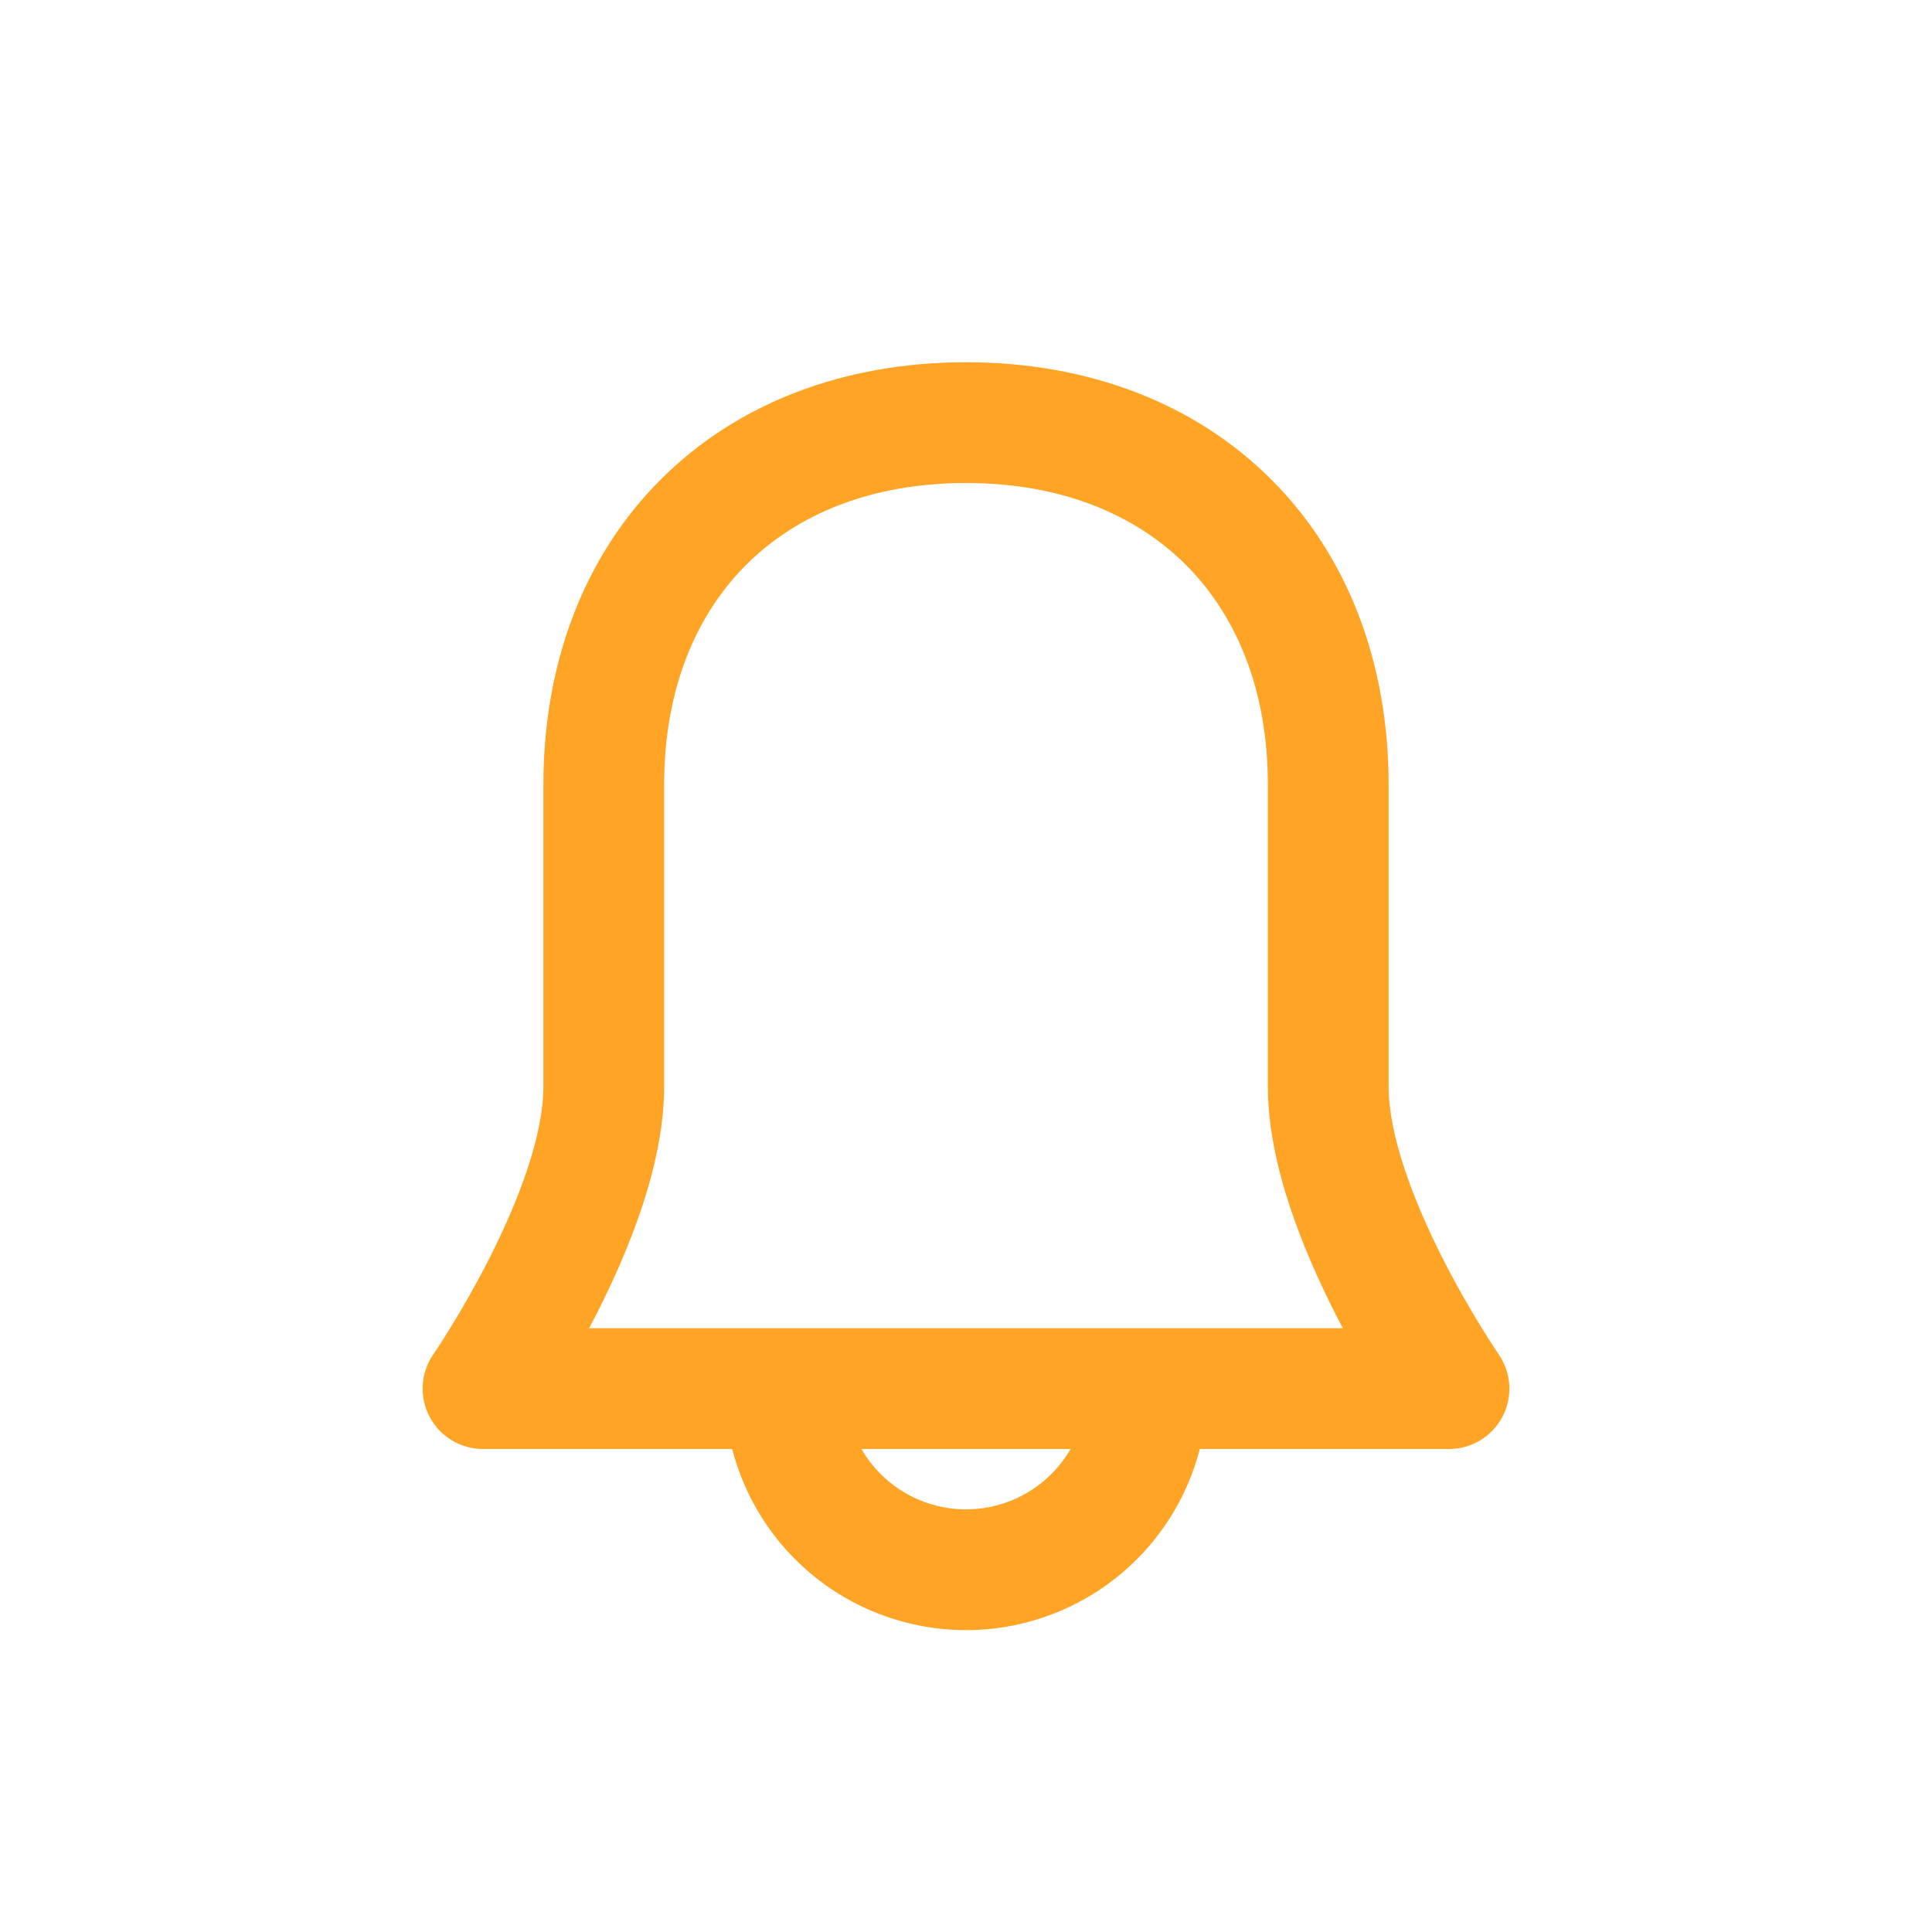
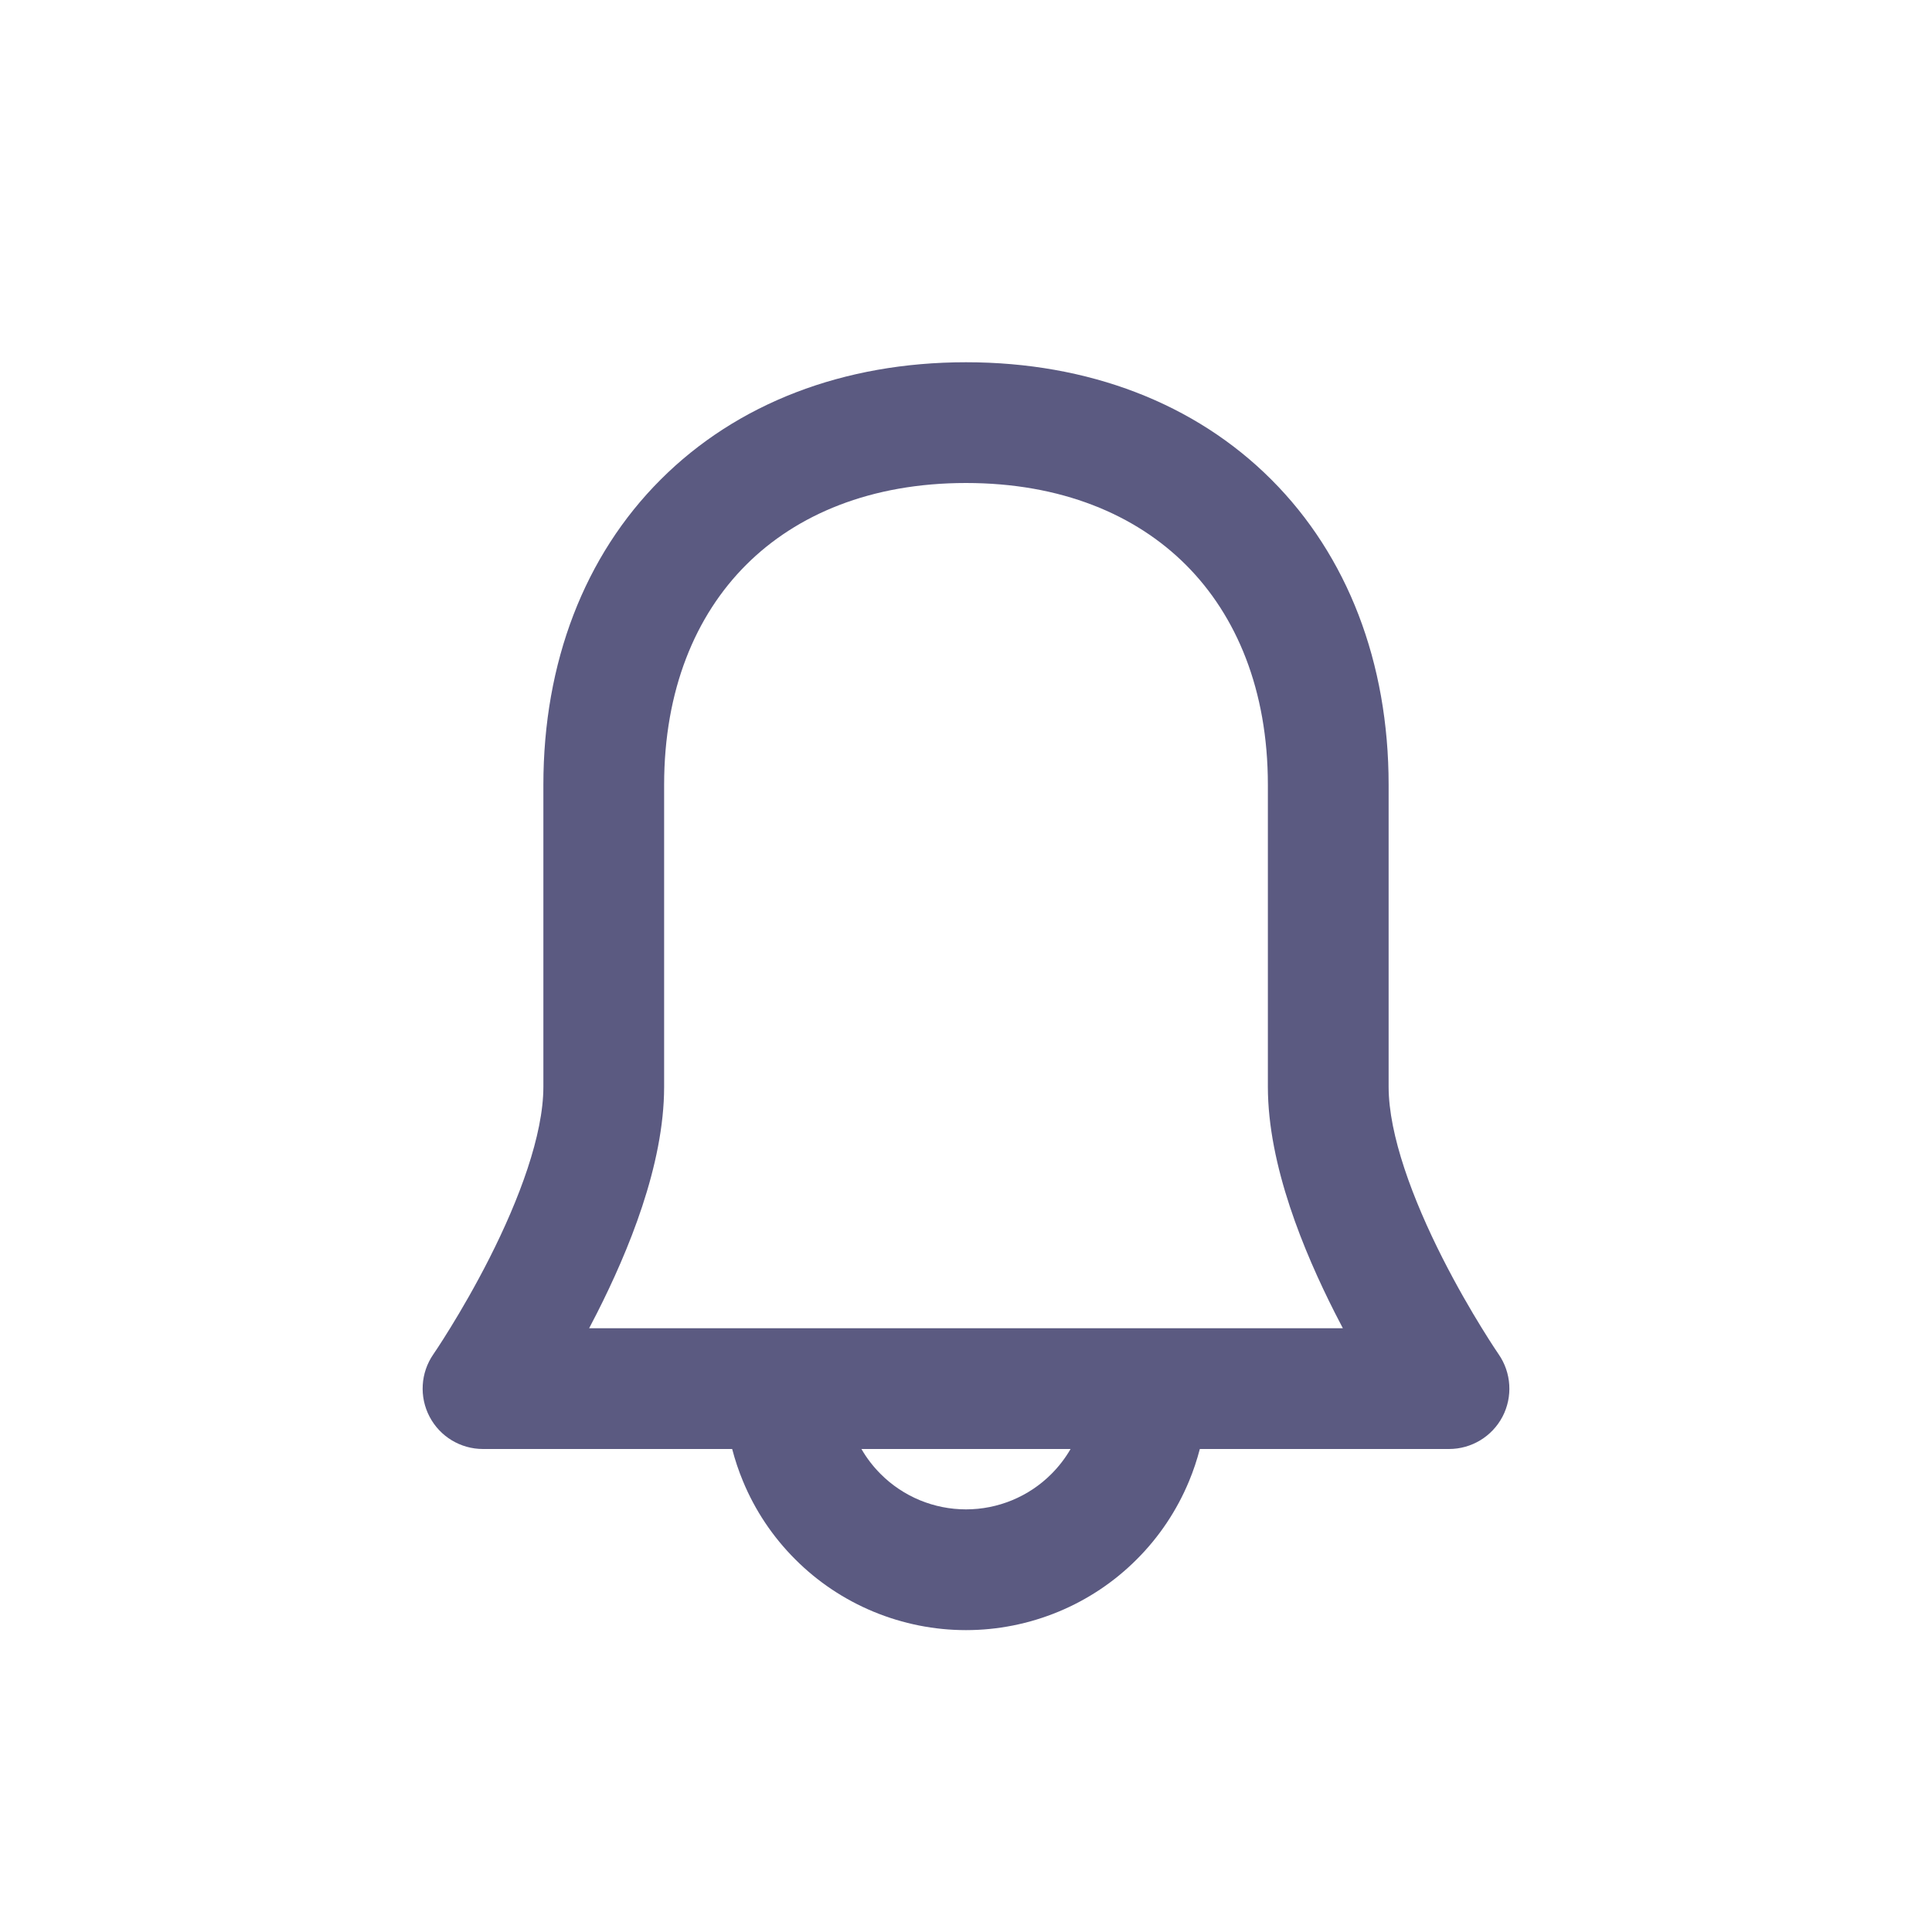
<svg xmlns="http://www.w3.org/2000/svg" width="32" height="32" viewBox="0 0 32 32" fill="none">
-   <path fill-rule="evenodd" clip-rule="evenodd" d="M16 6C13.973 6 12.206 6.68 10.943 7.943C9.68 9.205 9 10.973 9 13V13.018V13.035V13.052V13.07V13.087V13.104V13.121V13.138V13.155V13.171V13.188V13.204V13.221V13.237V13.254V13.27V13.286V13.302V13.318V13.334V13.35V13.365V13.381V13.396V13.412V13.427V13.442V13.458V13.473V13.488V13.503V13.518V13.532V13.547V13.562V13.576V13.591V13.605V13.62V13.634V13.648V13.662V13.676V13.69V13.704V13.717V13.731V13.745V13.758V13.772V13.785V13.799V13.812V13.825V13.838V13.851V13.864V13.877V13.89V13.903V13.915V13.928V13.941V13.953V13.966V13.978V13.99V14.002V14.014V14.027V14.039V14.051V14.062V14.074V14.086V14.098V14.109V14.121V14.132V14.144V14.155V14.166V14.178V14.189V14.2V14.211V14.222V14.233V14.244V14.255V14.265V14.276V14.287V14.297V14.308V14.318V14.329V14.339V14.349V14.36V14.37V14.38V14.39V14.4V14.41V14.42V14.43V14.44V14.449V14.459V14.469V14.478V14.488V14.497V14.507V14.516V14.525V14.535V14.544V14.553V14.562V14.571V14.581V14.589V14.598V14.607V14.616V14.625V14.634V14.643V14.651V14.66V14.668V14.677V14.685V14.694V14.702V14.711V14.719V14.727V14.736V14.744V14.752V14.76V14.768V14.776V14.784V14.792V14.8V14.808V14.816V14.824V14.831V14.839V14.847V14.854V14.862V14.87V14.877V14.885V14.892V14.9V14.907V14.915V14.922V14.929V14.937V14.944V14.951V14.958V14.965V14.973V14.98V14.987V14.994V15.001V15.008V15.015V15.022V15.028V15.035V15.042V15.049V15.056V15.063V15.069V15.076V15.083V15.089V15.096V15.103V15.109V15.116V15.123V15.129V15.136V15.142V15.149V15.155V15.161V15.168V15.174V15.181V15.187V15.193V15.2V15.206V15.212V15.218V15.225V15.231V15.237V15.243V15.249V15.256V15.262V15.268V15.274V15.28V15.286V15.292V15.298V15.305V15.31V15.317V15.323V15.329V15.335V15.341V15.347V15.353V15.359V15.364V15.37V15.376V15.382V15.388V15.394V15.4V15.406V15.412V15.418V15.424V15.43V15.435V15.441V15.447V15.453V15.459V15.465V15.471V15.477V15.482V15.488V15.494V15.5V15.506V15.512V15.518V15.523V15.529V15.535V15.541V15.547V15.553V15.559V15.565V15.57V15.576V15.582V15.588V15.594V15.6V15.606V15.612V15.618V15.624V15.63V15.636V15.641V15.647V15.653V15.659V15.665V15.671V15.677V15.683V15.69V15.695V15.702V15.708V15.714V15.72V15.726V15.732V15.738V15.744V15.751V15.757V15.763V15.769V15.775V15.782V15.788V15.794V15.8V15.807V15.813V15.819V15.826V15.832V15.839V15.845V15.851V15.858V15.864V15.871V15.877V15.884V15.891V15.897V15.904V15.911V15.917V15.924V15.931V15.937V15.944V15.951V15.958V15.965V15.972V15.978V15.985V15.992V15.999V16.006V16.013V16.02V16.027V16.035V16.042V16.049V16.056V16.064V16.071V16.078V16.085V16.093V16.1V16.108V16.115V16.123V16.13V16.138V16.145V16.153V16.161V16.169V16.176V16.184V16.192V16.2V16.208V16.216V16.224V16.232V16.24V16.248V16.256V16.265V16.273V16.281V16.289V16.298V16.306V16.315V16.323V16.332V16.34V16.349V16.358V16.366V16.375V16.384V16.393V16.402V16.41V16.419V16.429V16.438V16.447V16.456V16.465V16.474V16.484V16.493V16.503V16.512V16.522V16.531V16.541V16.551V16.56V16.57V16.58V16.59V16.6V16.61V16.62V16.63V16.64V16.651V16.661V16.671V16.682V16.692V16.703V16.713V16.724V16.735V16.745V16.756V16.767V16.778V16.789V16.8V16.811V16.822V16.834V16.845V16.856V16.868V16.879V16.891V16.902V16.914V16.926V16.938V16.949V16.961V16.973V16.985V16.998V17.01V17.022V17.035V17.047V17.059V17.072V17.084V17.097V17.11V17.123V17.136V17.149V17.162V17.175V17.188V17.201V17.215V17.228V17.242V17.255V17.269V17.282V17.296V17.31V17.324V17.338V17.352V17.366V17.381V17.395V17.409V17.424V17.438V17.453V17.468V17.482V17.497V17.512V17.527V17.542V17.558V17.573V17.588V17.604V17.619V17.635V17.651V17.666V17.682V17.698V17.714V17.73V17.746V17.763V17.779V17.796V17.812V17.829V17.846V17.862V17.879V17.896V17.913V17.93V17.948V17.965V17.983V18C9 18.799 8.599 19.868 8.108 20.837C7.873 21.3 7.638 21.703 7.461 21.99C7.373 22.133 7.3 22.247 7.25 22.323C7.225 22.361 7.206 22.39 7.193 22.408L7.18 22.428L7.177 22.432L7.177 22.432L7.177 22.432L7.177 22.432C6.966 22.738 6.942 23.136 7.115 23.465C7.287 23.794 7.628 24 8 24H12.127C12.174 24.18 12.233 24.358 12.305 24.531C12.505 25.016 12.8 25.457 13.172 25.828C13.543 26.2 13.984 26.494 14.469 26.695C14.955 26.896 15.475 27 16 27C16.525 27 17.045 26.896 17.531 26.695C18.016 26.494 18.457 26.2 18.828 25.828C19.2 25.457 19.494 25.016 19.695 24.531C19.767 24.358 19.826 24.18 19.873 24H24C24.372 24 24.713 23.794 24.886 23.465C25.058 23.136 25.034 22.738 24.823 22.432L24.823 22.432L24.823 22.432L24.82 22.428L24.807 22.408C24.794 22.39 24.775 22.361 24.75 22.323C24.7 22.247 24.627 22.133 24.539 21.99C24.362 21.703 24.127 21.3 23.892 20.837C23.401 19.868 23 18.799 23 18V17.983V17.965V17.948V17.93V17.913V17.896V17.879V17.862V17.846V17.829V17.812V17.796V17.779V17.763V17.746V17.73V17.714V17.698V17.682V17.666V17.651V17.635V17.619V17.604V17.588V17.573V17.558V17.542V17.527V17.512V17.497V17.482V17.468V17.453V17.438V17.424V17.409V17.395V17.381V17.366V17.352V17.338V17.324V17.31V17.296V17.282V17.269V17.255V17.242V17.228V17.215V17.201V17.188V17.175V17.162V17.149V17.136V17.123V17.11V17.097V17.084V17.072V17.059V17.047V17.035V17.022V17.01V16.998V16.985V16.973V16.961V16.949V16.938V16.926V16.914V16.902V16.891V16.879V16.868V16.856V16.845V16.834V16.822V16.811V16.8V16.789V16.778V16.767V16.756V16.745V16.735V16.724V16.713V16.703V16.692V16.682V16.671V16.661V16.651V16.64V16.63V16.62V16.61V16.6V16.59V16.58V16.57V16.56V16.551V16.541V16.531V16.522V16.512V16.503V16.493V16.484V16.474V16.465V16.456V16.447V16.438V16.429V16.419V16.41V16.402V16.393V16.384V16.375V16.366V16.358V16.349V16.34V16.332V16.323V16.315V16.306V16.298V16.289V16.281V16.273V16.265V16.256V16.248V16.24V16.232V16.224V16.216V16.208V16.2V16.192V16.184V16.176V16.169V16.161V16.153V16.145V16.138V16.13V16.123V16.115V16.108V16.1V16.093V16.085V16.078V16.071V16.064V16.056V16.049V16.042V16.035V16.027V16.02V16.013V16.006V15.999V15.992V15.985V15.978V15.972V15.965V15.958V15.951V15.944V15.937V15.931V15.924V15.917V15.911V15.904V15.897V15.891V15.884V15.877V15.871V15.864V15.858V15.851V15.845V15.839V15.832V15.826V15.819V15.813V15.807V15.8V15.794V15.788V15.782V15.775V15.769V15.763V15.757V15.751V15.744V15.738V15.732V15.726V15.72V15.714V15.708V15.702V15.695V15.69V15.683V15.677V15.671V15.665V15.659V15.653V15.647V15.641V15.636V15.63V15.624V15.618V15.612V15.606V15.6V15.594V15.588V15.582V15.576V15.57V15.565V15.559V15.553V15.547V15.541V15.535V15.529V15.523V15.518V15.512V15.506V15.5V15.494V15.488V15.482V15.477V15.471V15.465V15.459V15.453V15.447V15.441V15.435V15.43V15.424V15.418V15.412V15.406V15.4V15.394V15.388V15.382V15.376V15.37V15.364V15.359V15.353V15.347V15.341V15.335V15.329V15.323V15.317V15.31V15.305V15.298V15.292V15.286V15.28V15.274V15.268V15.262V15.256V15.249V15.243V15.237V15.231V15.225V15.218V15.212V15.206V15.2V15.193V15.187V15.181V15.174V15.168V15.161V15.155V15.149V15.142V15.136V15.129V15.123V15.116V15.109V15.103V15.096V15.089V15.083V15.076V15.069V15.063V15.056V15.049V15.042V15.035V15.028V15.022V15.015V15.008V15.001V14.994V14.987V14.98V14.973V14.965V14.958V14.951V14.944V14.937V14.929V14.922V14.915V14.907V14.9V14.892V14.885V14.877V14.87V14.862V14.854V14.847V14.839V14.831V14.824V14.816V14.808V14.8V14.792V14.784V14.776V14.768V14.76V14.752V14.744V14.736V14.727V14.719V14.711V14.702V14.694V14.685V14.677V14.668V14.66V14.651V14.643V14.634V14.625V14.616V14.607V14.598V14.589V14.581V14.571V14.562V14.553V14.544V14.535V14.525V14.516V14.507V14.497V14.488V14.478V14.469V14.459V14.449V14.44V14.43V14.42V14.41V14.4V14.39V14.38V14.37V14.36V14.349V14.339V14.329V14.318V14.308V14.297V14.287V14.276V14.265V14.255V14.244V14.233V14.222V14.211V14.2V14.189V14.178V14.166V14.155V14.144V14.132V14.121V14.109V14.098V14.086V14.074V14.062V14.051V14.039V14.027V14.014V14.002V13.99V13.978V13.966V13.953V13.941V13.928V13.915V13.903V13.89V13.877V13.864V13.851V13.838V13.825V13.812V13.799V13.785V13.772V13.758V13.745V13.731V13.717V13.704V13.69V13.676V13.662V13.648V13.634V13.62V13.605V13.591V13.576V13.562V13.547V13.532V13.518V13.503V13.488V13.473V13.458V13.442V13.427V13.412V13.396V13.381V13.365V13.35V13.334V13.318V13.302V13.286V13.27V13.254V13.237V13.221V13.204V13.188V13.171V13.155V13.138V13.121V13.104V13.087V13.07V13.052V13.035V13.018V13C23 10.973 22.32 9.205 21.057 7.943C19.794 6.68 18.027 6 16 6ZM17.732 24H16H14.268C14.355 24.151 14.462 24.29 14.586 24.414C14.771 24.6 14.992 24.747 15.235 24.848C15.477 24.948 15.737 25 16 25C16.263 25 16.523 24.948 16.765 24.848C17.008 24.747 17.229 24.6 17.414 24.414C17.538 24.29 17.645 24.151 17.732 24ZM20 22H22.242C22.198 21.916 22.153 21.829 22.108 21.741C21.599 20.735 21 19.304 21 18V17.983V17.965V17.948V17.93V17.913V17.896V17.879V17.862V17.846V17.829V17.812V17.796V17.779V17.763V17.746V17.73V17.714V17.698V17.682V17.666V17.651V17.635V17.619V17.604V17.588V17.573V17.558V17.542V17.527V17.512V17.497V17.482V17.468V17.453V17.438V17.424V17.409V17.395V17.381V17.366V17.352V17.338V17.324V17.31V17.296V17.282V17.269V17.255V17.242V17.228V17.215V17.201V17.188V17.175V17.162V17.149V17.136V17.123V17.11V17.097V17.084V17.072V17.059V17.047V17.035V17.022V17.01V16.998V16.985V16.973V16.961V16.949V16.938V16.926V16.914V16.902V16.891V16.879V16.868V16.856V16.845V16.834V16.822V16.811V16.8V16.789V16.778V16.767V16.756V16.745V16.735V16.724V16.713V16.703V16.692V16.682V16.671V16.661V16.651V16.64V16.63V16.62V16.61V16.6V16.59V16.58V16.57V16.56V16.551V16.541V16.531V16.522V16.512V16.503V16.493V16.484V16.474V16.465V16.456V16.447V16.438V16.429V16.419V16.41V16.402V16.393V16.384V16.375V16.366V16.358V16.349V16.34V16.332V16.323V16.315V16.306V16.298V16.289V16.281V16.273V16.265V16.256V16.248V16.24V16.232V16.224V16.216V16.208V16.2V16.192V16.184V16.176V16.169V16.161V16.153V16.145V16.138V16.13V16.123V16.115V16.108V16.1V16.093V16.085V16.078V16.071V16.064V16.056V16.049V16.042V16.035V16.027V16.02V16.013V16.006V15.999V15.992V15.985V15.978V15.972V15.965V15.958V15.951V15.944V15.937V15.931V15.924V15.917V15.911V15.904V15.897V15.891V15.884V15.877V15.871V15.864V15.858V15.851V15.845V15.839V15.832V15.826V15.819V15.813V15.807V15.8V15.794V15.788V15.782V15.775V15.769V15.763V15.757V15.751V15.744V15.738V15.732V15.726V15.72V15.714V15.708V15.702V15.695V15.69V15.683V15.677V15.671V15.665V15.659V15.653V15.647V15.641V15.636V15.63V15.624V15.618V15.612V15.606V15.6V15.594V15.588V15.582V15.576V15.57V15.565V15.559V15.553V15.547V15.541V15.535V15.529V15.523V15.518V15.512V15.506V15.5V15.494V15.488V15.482V15.477V15.471V15.465V15.459V15.453V15.447V15.441V15.435V15.43V15.424V15.418V15.412V15.406V15.4V15.394V15.388V15.382V15.376V15.37V15.364V15.359V15.353V15.347V15.341V15.335V15.329V15.323V15.317V15.31V15.305V15.298V15.292V15.286V15.28V15.274V15.268V15.262V15.256V15.249V15.243V15.237V15.231V15.225V15.218V15.212V15.206V15.2V15.193V15.187V15.181V15.174V15.168V15.161V15.155V15.149V15.142V15.136V15.129V15.123V15.116V15.109V15.103V15.096V15.089V15.083V15.076V15.069V15.063V15.056V15.049V15.042V15.035V15.028V15.022V15.015V15.008V15.001V14.994V14.987V14.98V14.973V14.965V14.958V14.951V14.944V14.937V14.929V14.922V14.915V14.907V14.9V14.892V14.885V14.877V14.87V14.862V14.854V14.847V14.839V14.831V14.824V14.816V14.808V14.8V14.792V14.784V14.776V14.768V14.76V14.752V14.744V14.736V14.727V14.719V14.711V14.702V14.694V14.685V14.677V14.668V14.66V14.651V14.643V14.634V14.625V14.616V14.607V14.598V14.589V14.581V14.571V14.562V14.553V14.544V14.535V14.525V14.516V14.507V14.497V14.488V14.478V14.469V14.459V14.449V14.44V14.43V14.42V14.41V14.4V14.39V14.38V14.37V14.36V14.349V14.339V14.329V14.318V14.308V14.297V14.287V14.276V14.265V14.255V14.244V14.233V14.222V14.211V14.2V14.189V14.178V14.166V14.155V14.144V14.132V14.121V14.109V14.098V14.086V14.074V14.062V14.051V14.039V14.027V14.014V14.002V13.99V13.978V13.966V13.953V13.941V13.928V13.915V13.903V13.89V13.877V13.864V13.851V13.838V13.825V13.812V13.799V13.785V13.772V13.758V13.745V13.731V13.717V13.704V13.69V13.676V13.662V13.648V13.634V13.62V13.605V13.591V13.576V13.562V13.547V13.532V13.518V13.503V13.488V13.473V13.458V13.442V13.427V13.412V13.396V13.381V13.365V13.35V13.334V13.318V13.302V13.286V13.27V13.254V13.237V13.221V13.204V13.188V13.171V13.155V13.138V13.121V13.104V13.087V13.07V13.052V13.035V13.018V13C21 11.427 20.48 10.194 19.643 9.357C18.806 8.52 17.573 8 16 8C14.427 8 13.194 8.52 12.357 9.357C11.52 10.194 11 11.427 11 13V13.018V13.035V13.052V13.07V13.087V13.104V13.121V13.138V13.155V13.171V13.188V13.204V13.221V13.237V13.254V13.27V13.286V13.302V13.318V13.334V13.35V13.365V13.381V13.396V13.412V13.427V13.442V13.458V13.473V13.488V13.503V13.518V13.532V13.547V13.562V13.576V13.591V13.605V13.62V13.634V13.648V13.662V13.676V13.69V13.704V13.717V13.731V13.745V13.758V13.772V13.785V13.799V13.812V13.825V13.838V13.851V13.864V13.877V13.89V13.903V13.915V13.928V13.941V13.953V13.966V13.978V13.99V14.002V14.014V14.027V14.039V14.051V14.062V14.074V14.086V14.098V14.109V14.121V14.132V14.144V14.155V14.166V14.178V14.189V14.2V14.211V14.222V14.233V14.244V14.255V14.265V14.276V14.287V14.297V14.308V14.318V14.329V14.339V14.349V14.36V14.37V14.38V14.39V14.4V14.41V14.42V14.43V14.44V14.449V14.459V14.469V14.478V14.488V14.497V14.507V14.516V14.525V14.535V14.544V14.553V14.562V14.571V14.581V14.589V14.598V14.607V14.616V14.625V14.634V14.643V14.651V14.66V14.668V14.677V14.685V14.694V14.702V14.711V14.719V14.727V14.736V14.744V14.752V14.76V14.768V14.776V14.784V14.792V14.8V14.808V14.816V14.824V14.831V14.839V14.847V14.854V14.862V14.87V14.877V14.885V14.892V14.9V14.907V14.915V14.922V14.929V14.937V14.944V14.951V14.958V14.965V14.973V14.98V14.987V14.994V15.001V15.008V15.015V15.022V15.028V15.035V15.042V15.049V15.056V15.063V15.069V15.076V15.083V15.089V15.096V15.103V15.109V15.116V15.123V15.129V15.136V15.142V15.149V15.155V15.161V15.168V15.174V15.181V15.187V15.193V15.2V15.206V15.212V15.218V15.225V15.231V15.237V15.243V15.249V15.256V15.262V15.268V15.274V15.28V15.286V15.292V15.298V15.305V15.31V15.317V15.323V15.329V15.335V15.341V15.347V15.353V15.359V15.364V15.37V15.376V15.382V15.388V15.394V15.4V15.406V15.412V15.418V15.424V15.43V15.435V15.441V15.447V15.453V15.459V15.465V15.471V15.477V15.482V15.488V15.494V15.5V15.506V15.512V15.518V15.523V15.529V15.535V15.541V15.547V15.553V15.559V15.565V15.57V15.576V15.582V15.588V15.594V15.6V15.606V15.612V15.618V15.624V15.63V15.636V15.641V15.647V15.653V15.659V15.665V15.671V15.677V15.683V15.69V15.695V15.702V15.708V15.714V15.72V15.726V15.732V15.738V15.744V15.751V15.757V15.763V15.769V15.775V15.782V15.788V15.794V15.8V15.807V15.813V15.819V15.826V15.832V15.839V15.845V15.851V15.858V15.864V15.871V15.877V15.884V15.891V15.897V15.904V15.911V15.917V15.924V15.931V15.937V15.944V15.951V15.958V15.965V15.972V15.978V15.985V15.992V15.999V16.006V16.013V16.02V16.027V16.035V16.042V16.049V16.056V16.064V16.071V16.078V16.085V16.093V16.1V16.108V16.115V16.123V16.13V16.138V16.145V16.153V16.161V16.169V16.176V16.184V16.192V16.2V16.208V16.216V16.224V16.232V16.24V16.248V16.256V16.265V16.273V16.281V16.289V16.298V16.306V16.315V16.323V16.332V16.34V16.349V16.358V16.366V16.375V16.384V16.393V16.402V16.41V16.419V16.429V16.438V16.447V16.456V16.465V16.474V16.484V16.493V16.503V16.512V16.522V16.531V16.541V16.551V16.56V16.57V16.58V16.59V16.6V16.61V16.62V16.63V16.64V16.651V16.661V16.671V16.682V16.692V16.703V16.713V16.724V16.735V16.745V16.756V16.767V16.778V16.789V16.8V16.811V16.822V16.834V16.845V16.856V16.868V16.879V16.891V16.902V16.914V16.926V16.938V16.949V16.961V16.973V16.985V16.998V17.01V17.022V17.035V17.047V17.059V17.072V17.084V17.097V17.11V17.123V17.136V17.149V17.162V17.175V17.188V17.201V17.215V17.228V17.242V17.255V17.269V17.282V17.296V17.31V17.324V17.338V17.352V17.366V17.381V17.395V17.409V17.424V17.438V17.453V17.468V17.482V17.497V17.512V17.527V17.542V17.558V17.573V17.588V17.604V17.619V17.635V17.651V17.666V17.682V17.698V17.714V17.73V17.746V17.763V17.779V17.796V17.812V17.829V17.846V17.862V17.879V17.896V17.913V17.93V17.948V17.965V17.983V18C11 19.304 10.401 20.735 9.892 21.741C9.847 21.829 9.802 21.916 9.758 22L12 22H13L16 22H19H20Z" fill="#ffa425" />
+   <path fill-rule="evenodd" clip-rule="evenodd" d="M16 6C13.973 6 12.206 6.68 10.943 7.943C9.68 9.205 9 10.973 9 13V13.018V13.035V13.052V13.07V13.087V13.104V13.121V13.138V13.155V13.171V13.188V13.204V13.221V13.237V13.254V13.27V13.286V13.302V13.318V13.334V13.35V13.365V13.381V13.396V13.412V13.427V13.442V13.458V13.473V13.488V13.503V13.518V13.532V13.547V13.562V13.576V13.591V13.605V13.62V13.634V13.648V13.662V13.676V13.69V13.704V13.717V13.731V13.745V13.758V13.772V13.785V13.799V13.812V13.825V13.838V13.851V13.864V13.877V13.89V13.903V13.915V13.928V13.941V13.953V13.966V13.978V13.99V14.002V14.014V14.027V14.039V14.051V14.062V14.074V14.086V14.098V14.109V14.121V14.132V14.144V14.155V14.166V14.178V14.189V14.2V14.211V14.222V14.233V14.244V14.255V14.265V14.276V14.287V14.297V14.308V14.318V14.329V14.339V14.349V14.36V14.37V14.38V14.39V14.4V14.41V14.42V14.43V14.44V14.449V14.459V14.469V14.478V14.488V14.497V14.507V14.516V14.525V14.535V14.544V14.553V14.562V14.571V14.581V14.589V14.598V14.607V14.616V14.625V14.634V14.643V14.651V14.66V14.668V14.677V14.685V14.694V14.702V14.711V14.719V14.727V14.736V14.744V14.752V14.76V14.768V14.776V14.784V14.792V14.8V14.808V14.816V14.824V14.831V14.839V14.847V14.854V14.862V14.87V14.877V14.885V14.892V14.9V14.907V14.915V14.922V14.929V14.937V14.944V14.951V14.958V14.965V14.973V14.98V14.987V14.994V15.001V15.008V15.015V15.022V15.028V15.035V15.042V15.049V15.056V15.063V15.069V15.076V15.083V15.089V15.096V15.103V15.109V15.116V15.123V15.129V15.136V15.142V15.149V15.155V15.161V15.168V15.174V15.181V15.187V15.193V15.2V15.206V15.212V15.218V15.225V15.231V15.237V15.243V15.249V15.256V15.262V15.268V15.274V15.28V15.286V15.292V15.298V15.305V15.31V15.317V15.323V15.329V15.335V15.341V15.347V15.353V15.359V15.364V15.37V15.376V15.382V15.388V15.394V15.4V15.406V15.412V15.418V15.424V15.43V15.435V15.441V15.447V15.453V15.459V15.465V15.471V15.477V15.482V15.488V15.494V15.5V15.506V15.512V15.518V15.523V15.529V15.535V15.541V15.547V15.553V15.559V15.565V15.57V15.576V15.582V15.588V15.594V15.6V15.606V15.612V15.618V15.624V15.63V15.636V15.641V15.647V15.653V15.659V15.665V15.671V15.677V15.683V15.69V15.695V15.702V15.708V15.714V15.72V15.726V15.732V15.738V15.744V15.751V15.757V15.763V15.769V15.775V15.782V15.788V15.794V15.8V15.807V15.813V15.819V15.826V15.832V15.839V15.845V15.851V15.858V15.864V15.871V15.877V15.884V15.891V15.897V15.904V15.911V15.917V15.924V15.931V15.937V15.944V15.951V15.958V15.965V15.972V15.978V15.985V15.992V15.999V16.006V16.013V16.02V16.027V16.035V16.042V16.049V16.056V16.064V16.071V16.078V16.085V16.093V16.1V16.108V16.115V16.123V16.13V16.138V16.145V16.153V16.161V16.169V16.176V16.184V16.192V16.2V16.208V16.216V16.224V16.232V16.24V16.248V16.256V16.265V16.273V16.281V16.289V16.298V16.306V16.315V16.323V16.332V16.34V16.349V16.358V16.366V16.375V16.384V16.393V16.402V16.41V16.419V16.429V16.438V16.447V16.456V16.465V16.474V16.484V16.493V16.503V16.512V16.522V16.531V16.541V16.551V16.56V16.57V16.58V16.59V16.6V16.61V16.62V16.63V16.64V16.651V16.661V16.671V16.682V16.692V16.703V16.713V16.724V16.735V16.745V16.756V16.767V16.778V16.789V16.8V16.811V16.822V16.834V16.845V16.856V16.868V16.879V16.891V16.902V16.914V16.926V16.938V16.949V16.961V16.973V16.985V16.998V17.01V17.022V17.035V17.047V17.059V17.072V17.084V17.097V17.11V17.123V17.136V17.149V17.162V17.175V17.188V17.201V17.215V17.228V17.242V17.255V17.269V17.282V17.296V17.31V17.324V17.338V17.352V17.366V17.381V17.395V17.409V17.424V17.438V17.453V17.468V17.482V17.497V17.512V17.527V17.542V17.558V17.573V17.588V17.604V17.619V17.635V17.651V17.666V17.682V17.698V17.714V17.73V17.746V17.763V17.779V17.796V17.812V17.829V17.846V17.862V17.879V17.896V17.913V17.93V17.948V17.965V17.983V18C9 18.799 8.599 19.868 8.108 20.837C7.873 21.3 7.638 21.703 7.461 21.99C7.373 22.133 7.3 22.247 7.25 22.323C7.225 22.361 7.206 22.39 7.193 22.408L7.18 22.428L7.177 22.432L7.177 22.432L7.177 22.432L7.177 22.432C6.966 22.738 6.942 23.136 7.115 23.465C7.287 23.794 7.628 24 8 24H12.127C12.174 24.18 12.233 24.358 12.305 24.531C12.505 25.016 12.8 25.457 13.172 25.828C13.543 26.2 13.984 26.494 14.469 26.695C14.955 26.896 15.475 27 16 27C16.525 27 17.045 26.896 17.531 26.695C18.016 26.494 18.457 26.2 18.828 25.828C19.2 25.457 19.494 25.016 19.695 24.531C19.767 24.358 19.826 24.18 19.873 24H24C24.372 24 24.713 23.794 24.886 23.465C25.058 23.136 25.034 22.738 24.823 22.432L24.823 22.432L24.823 22.432L24.82 22.428L24.807 22.408C24.794 22.39 24.775 22.361 24.75 22.323C24.7 22.247 24.627 22.133 24.539 21.99C24.362 21.703 24.127 21.3 23.892 20.837C23.401 19.868 23 18.799 23 18V17.983V17.965V17.948V17.93V17.913V17.896V17.879V17.862V17.846V17.829V17.812V17.796V17.779V17.763V17.746V17.73V17.714V17.698V17.682V17.666V17.651V17.635V17.619V17.604V17.588V17.573V17.558V17.542V17.527V17.512V17.497V17.482V17.468V17.453V17.438V17.424V17.409V17.395V17.381V17.366V17.352V17.338V17.324V17.31V17.296V17.282V17.269V17.255V17.242V17.228V17.215V17.201V17.188V17.175V17.162V17.149V17.136V17.123V17.11V17.097V17.084V17.072V17.059V17.047V17.035V17.022V17.01V16.998V16.985V16.973V16.961V16.949V16.938V16.926V16.914V16.902V16.891V16.879V16.868V16.856V16.845V16.834V16.822V16.811V16.8V16.789V16.778V16.767V16.756V16.745V16.735V16.724V16.713V16.703V16.692V16.682V16.671V16.661V16.651V16.64V16.63V16.62V16.61V16.6V16.59V16.58V16.57V16.56V16.551V16.541V16.531V16.522V16.512V16.503V16.493V16.484V16.474V16.465V16.456V16.447V16.438V16.429V16.419V16.41V16.402V16.393V16.384V16.375V16.366V16.358V16.349V16.34V16.332V16.323V16.315V16.306V16.298V16.289V16.281V16.273V16.265V16.256V16.248V16.24V16.232V16.224V16.216V16.208V16.2V16.192V16.184V16.176V16.169V16.161V16.153V16.145V16.138V16.13V16.123V16.115V16.108V16.1V16.093V16.085V16.078V16.071V16.064V16.056V16.049V16.042V16.035V16.027V16.02V16.013V16.006V15.999V15.992V15.985V15.978V15.972V15.965V15.958V15.951V15.944V15.937V15.931V15.924V15.917V15.911V15.904V15.897V15.891V15.884V15.877V15.871V15.864V15.858V15.851V15.845V15.839V15.832V15.826V15.819V15.813V15.807V15.8V15.794V15.788V15.782V15.775V15.769V15.763V15.757V15.751V15.744V15.738V15.732V15.726V15.72V15.714V15.708V15.702V15.695V15.69V15.683V15.677V15.671V15.665V15.659V15.653V15.647V15.641V15.636V15.63V15.624V15.618V15.612V15.606V15.6V15.594V15.588V15.582V15.576V15.57V15.565V15.559V15.553V15.547V15.541V15.535V15.529V15.523V15.518V15.512V15.506V15.5V15.494V15.488V15.482V15.477V15.471V15.465V15.459V15.453V15.447V15.441V15.435V15.43V15.424V15.418V15.412V15.406V15.4V15.394V15.388V15.382V15.376V15.37V15.364V15.359V15.353V15.347V15.341V15.335V15.329V15.323V15.317V15.31V15.305V15.298V15.292V15.286V15.28V15.274V15.268V15.262V15.256V15.249V15.243V15.237V15.231V15.225V15.218V15.212V15.206V15.2V15.193V15.187V15.181V15.174V15.168V15.161V15.155V15.149V15.142V15.136V15.129V15.123V15.116V15.109V15.103V15.096V15.089V15.083V15.076V15.069V15.063V15.056V15.049V15.042V15.035V15.028V15.022V15.015V15.008V15.001V14.994V14.987V14.98V14.973V14.965V14.958V14.951V14.944V14.937V14.929V14.922V14.915V14.907V14.9V14.892V14.885V14.877V14.87V14.862V14.854V14.847V14.839V14.831V14.824V14.816V14.808V14.8V14.792V14.784V14.776V14.768V14.76V14.752V14.744V14.736V14.727V14.719V14.711V14.702V14.694V14.685V14.677V14.668V14.66V14.651V14.643V14.634V14.625V14.616V14.607V14.598V14.589V14.581V14.571V14.562V14.553V14.544V14.535V14.525V14.516V14.507V14.497V14.488V14.478V14.469V14.459V14.449V14.44V14.43V14.42V14.41V14.4V14.39V14.38V14.37V14.36V14.349V14.339V14.329V14.318V14.308V14.297V14.287V14.276V14.265V14.255V14.244V14.233V14.222V14.211V14.2V14.189V14.178V14.166V14.155V14.144V14.132V14.121V14.109V14.098V14.086V14.074V14.062V14.051V14.039V14.027V14.014V14.002V13.99V13.978V13.966V13.953V13.941V13.928V13.915V13.903V13.89V13.877V13.864V13.851V13.838V13.825V13.812V13.799V13.785V13.772V13.758V13.745V13.731V13.717V13.704V13.69V13.676V13.662V13.648V13.634V13.62V13.605V13.591V13.576V13.562V13.547V13.532V13.518V13.503V13.488V13.473V13.458V13.442V13.427V13.412V13.396V13.381V13.365V13.35V13.334V13.318V13.302V13.286V13.27V13.254V13.237V13.221V13.204V13.188V13.171V13.155V13.138V13.121V13.104V13.087V13.07V13.052V13.035V13.018V13C23 10.973 22.32 9.205 21.057 7.943C19.794 6.68 18.027 6 16 6ZM17.732 24H16H14.268C14.355 24.151 14.462 24.29 14.586 24.414C14.771 24.6 14.992 24.747 15.235 24.848C15.477 24.948 15.737 25 16 25C16.263 25 16.523 24.948 16.765 24.848C17.008 24.747 17.229 24.6 17.414 24.414C17.538 24.29 17.645 24.151 17.732 24ZM20 22H22.242C22.198 21.916 22.153 21.829 22.108 21.741C21.599 20.735 21 19.304 21 18V17.983V17.965V17.948V17.93V17.913V17.896V17.879V17.862V17.846V17.829V17.812V17.796V17.779V17.763V17.746V17.73V17.714V17.698V17.682V17.666V17.651V17.635V17.619V17.604V17.588V17.573V17.558V17.542V17.527V17.512V17.497V17.482V17.468V17.453V17.438V17.424V17.409V17.395V17.381V17.366V17.352V17.338V17.324V17.31V17.296V17.282V17.269V17.255V17.242V17.228V17.215V17.201V17.188V17.175V17.162V17.149V17.136V17.123V17.11V17.097V17.084V17.072V17.059V17.047V17.035V17.022V17.01V16.998V16.985V16.973V16.961V16.949V16.938V16.926V16.914V16.902V16.891V16.879V16.868V16.856V16.845V16.834V16.822V16.811V16.8V16.789V16.778V16.767V16.756V16.745V16.735V16.724V16.713V16.703V16.692V16.682V16.671V16.661V16.651V16.64V16.63V16.62V16.61V16.6V16.59V16.58V16.57V16.56V16.551V16.541V16.531V16.522V16.512V16.503V16.493V16.484V16.474V16.465V16.456V16.447V16.438V16.429V16.419V16.41V16.402V16.393V16.384V16.375V16.366V16.358V16.349V16.34V16.332V16.323V16.315V16.306V16.298V16.289V16.281V16.273V16.265V16.256V16.248V16.24V16.232V16.224V16.216V16.208V16.2V16.192V16.184V16.176V16.169V16.161V16.153V16.145V16.138V16.13V16.123V16.115V16.108V16.1V16.093V16.085V16.078V16.071V16.064V16.056V16.049V16.042V16.035V16.027V16.02V16.013V16.006V15.999V15.992V15.985V15.978V15.972V15.965V15.958V15.951V15.944V15.937V15.931V15.924V15.917V15.911V15.904V15.897V15.891V15.884V15.877V15.871V15.864V15.858V15.851V15.845V15.839V15.832V15.826V15.819V15.813V15.807V15.8V15.794V15.788V15.782V15.775V15.769V15.763V15.757V15.751V15.744V15.738V15.732V15.726V15.72V15.714V15.708V15.702V15.695V15.69V15.683V15.677V15.671V15.665V15.659V15.653V15.647V15.641V15.636V15.63V15.624V15.618V15.612V15.606V15.6V15.594V15.588V15.582V15.576V15.57V15.565V15.559V15.553V15.547V15.541V15.535V15.529V15.523V15.518V15.512V15.506V15.5V15.494V15.488V15.482V15.477V15.471V15.465V15.459V15.453V15.447V15.441V15.435V15.43V15.424V15.418V15.412V15.406V15.4V15.394V15.388V15.382V15.376V15.37V15.364V15.359V15.353V15.347V15.341V15.335V15.329V15.323V15.317V15.31V15.305V15.298V15.292V15.286V15.28V15.274V15.268V15.262V15.256V15.249V15.243V15.237V15.231V15.225V15.218V15.212V15.206V15.2V15.193V15.187V15.181V15.174V15.168V15.161V15.155V15.149V15.142V15.136V15.129V15.123V15.116V15.109V15.103V15.096V15.089V15.083V15.076V15.069V15.063V15.056V15.049V15.042V15.035V15.028V15.022V15.015V15.008V15.001V14.994V14.987V14.98V14.973V14.965V14.958V14.951V14.944V14.937V14.929V14.922V14.915V14.907V14.9V14.892V14.885V14.877V14.87V14.862V14.854V14.847V14.839V14.831V14.824V14.816V14.808V14.8V14.792V14.784V14.776V14.768V14.76V14.752V14.744V14.736V14.727V14.719V14.711V14.702V14.694V14.685V14.677V14.668V14.66V14.651V14.643V14.634V14.625V14.616V14.607V14.598V14.589V14.581V14.571V14.562V14.553V14.544V14.535V14.525V14.516V14.507V14.497V14.488V14.478V14.469V14.459V14.449V14.44V14.43V14.42V14.41V14.4V14.39V14.38V14.37V14.36V14.349V14.339V14.329V14.318V14.308V14.297V14.287V14.276V14.265V14.255V14.244V14.233V14.222V14.211V14.2V14.189V14.178V14.166V14.155V14.144V14.132V14.121V14.109V14.098V14.086V14.074V14.062V14.051V14.039V14.027V14.014V14.002V13.99V13.978V13.966V13.953V13.941V13.928V13.915V13.903V13.89V13.877V13.864V13.851V13.838V13.825V13.812V13.799V13.785V13.772V13.758V13.745V13.731V13.717V13.704V13.69V13.676V13.662V13.648V13.634V13.62V13.605V13.591V13.576V13.562V13.547V13.532V13.518V13.503V13.488V13.473V13.458V13.442V13.427V13.412V13.396V13.381V13.365V13.35V13.334V13.318V13.302V13.286V13.27V13.254V13.237V13.221V13.204V13.188V13.171V13.155V13.138V13.121V13.104V13.087V13.07V13.052V13.035V13.018V13C21 11.427 20.48 10.194 19.643 9.357C18.806 8.52 17.573 8 16 8C14.427 8 13.194 8.52 12.357 9.357C11.52 10.194 11 11.427 11 13V13.018V13.035V13.052V13.07V13.087V13.104V13.121V13.138V13.155V13.171V13.188V13.204V13.221V13.237V13.254V13.27V13.286V13.302V13.318V13.334V13.35V13.365V13.381V13.396V13.412V13.427V13.442V13.458V13.473V13.488V13.503V13.518V13.532V13.547V13.562V13.576V13.591V13.605V13.62V13.634V13.648V13.662V13.676V13.69V13.704V13.717V13.731V13.745V13.758V13.772V13.785V13.799V13.812V13.825V13.838V13.851V13.864V13.877V13.89V13.903V13.915V13.928V13.941V13.953V13.966V13.978V13.99V14.002V14.014V14.027V14.039V14.051V14.062V14.074V14.086V14.098V14.109V14.121V14.132V14.144V14.155V14.166V14.178V14.189V14.2V14.211V14.222V14.233V14.244V14.255V14.265V14.276V14.287V14.297V14.308V14.318V14.329V14.339V14.349V14.36V14.37V14.38V14.39V14.4V14.41V14.42V14.43V14.44V14.449V14.459V14.469V14.478V14.488V14.497V14.507V14.516V14.525V14.535V14.544V14.553V14.562V14.571V14.581V14.589V14.598V14.607V14.616V14.625V14.634V14.643V14.651V14.66V14.668V14.677V14.685V14.694V14.702V14.711V14.719V14.727V14.736V14.744V14.752V14.76V14.768V14.776V14.784V14.792V14.8V14.808V14.816V14.824V14.831V14.839V14.847V14.854V14.862V14.87V14.877V14.885V14.892V14.9V14.907V14.915V14.922V14.929V14.937V14.944V14.951V14.958V14.965V14.973V14.98V14.987V14.994V15.001V15.008V15.015V15.022V15.028V15.035V15.042V15.049V15.056V15.063V15.069V15.076V15.083V15.089V15.096V15.103V15.109V15.116V15.123V15.129V15.136V15.142V15.149V15.155V15.161V15.168V15.174V15.181V15.187V15.193V15.2V15.206V15.212V15.218V15.225V15.231V15.237V15.243V15.249V15.256V15.262V15.268V15.274V15.28V15.286V15.292V15.298V15.305V15.31V15.317V15.323V15.329V15.335V15.341V15.347V15.353V15.359V15.364V15.37V15.376V15.382V15.388V15.394V15.4V15.406V15.412V15.418V15.424V15.43V15.435V15.441V15.447V15.453V15.459V15.465V15.471V15.477V15.482V15.488V15.494V15.5V15.506V15.512V15.518V15.523V15.529V15.535V15.541V15.547V15.553V15.559V15.565V15.57V15.576V15.582V15.588V15.594V15.6V15.606V15.612V15.618V15.624V15.63V15.636V15.641V15.647V15.653V15.659V15.665V15.671V15.677V15.683V15.69V15.695V15.702V15.708V15.714V15.72V15.726V15.732V15.738V15.744V15.751V15.757V15.763V15.769V15.775V15.782V15.788V15.794V15.8V15.807V15.813V15.819V15.826V15.832V15.839V15.845V15.851V15.858V15.864V15.871V15.877V15.884V15.891V15.897V15.904V15.911V15.917V15.924V15.931V15.937V15.944V15.951V15.958V15.965V15.972V15.978V15.985V15.992V15.999V16.006V16.013V16.02V16.027V16.035V16.042V16.049V16.056V16.064V16.071V16.078V16.085V16.093V16.1V16.108V16.115V16.123V16.13V16.138V16.145V16.153V16.161V16.169V16.176V16.184V16.192V16.2V16.208V16.216V16.224V16.232V16.24V16.248V16.256V16.265V16.273V16.281V16.289V16.298V16.306V16.315V16.323V16.332V16.34V16.349V16.358V16.366V16.375V16.384V16.393V16.402V16.41V16.419V16.429V16.438V16.447V16.456V16.465V16.474V16.484V16.493V16.503V16.512V16.522V16.531V16.541V16.551V16.56V16.57V16.58V16.59V16.6V16.61V16.62V16.63V16.64V16.651V16.661V16.671V16.682V16.692V16.703V16.713V16.724V16.735V16.745V16.756V16.767V16.778V16.789V16.8V16.811V16.822V16.834V16.845V16.856V16.868V16.879V16.891V16.902V16.914V16.926V16.938V16.949V16.961V16.973V16.985V16.998V17.01V17.022V17.035V17.047V17.059V17.072V17.084V17.097V17.11V17.123V17.136V17.149V17.162V17.175V17.188V17.201V17.215V17.228V17.242V17.255V17.269V17.282V17.296V17.31V17.324V17.338V17.352V17.366V17.381V17.395V17.409V17.424V17.438V17.453V17.468V17.482V17.497V17.512V17.527V17.542V17.558V17.573V17.588V17.604V17.619V17.635V17.651V17.666V17.682V17.698V17.714V17.73V17.746V17.763V17.779V17.796V17.812V17.829V17.846V17.862V17.879V17.896V17.913V17.93V17.948V17.965V17.983V18C11 19.304 10.401 20.735 9.892 21.741C9.847 21.829 9.802 21.916 9.758 22L12 22H13L16 22H19H20Z" fill="#5b5a81" />
</svg>
